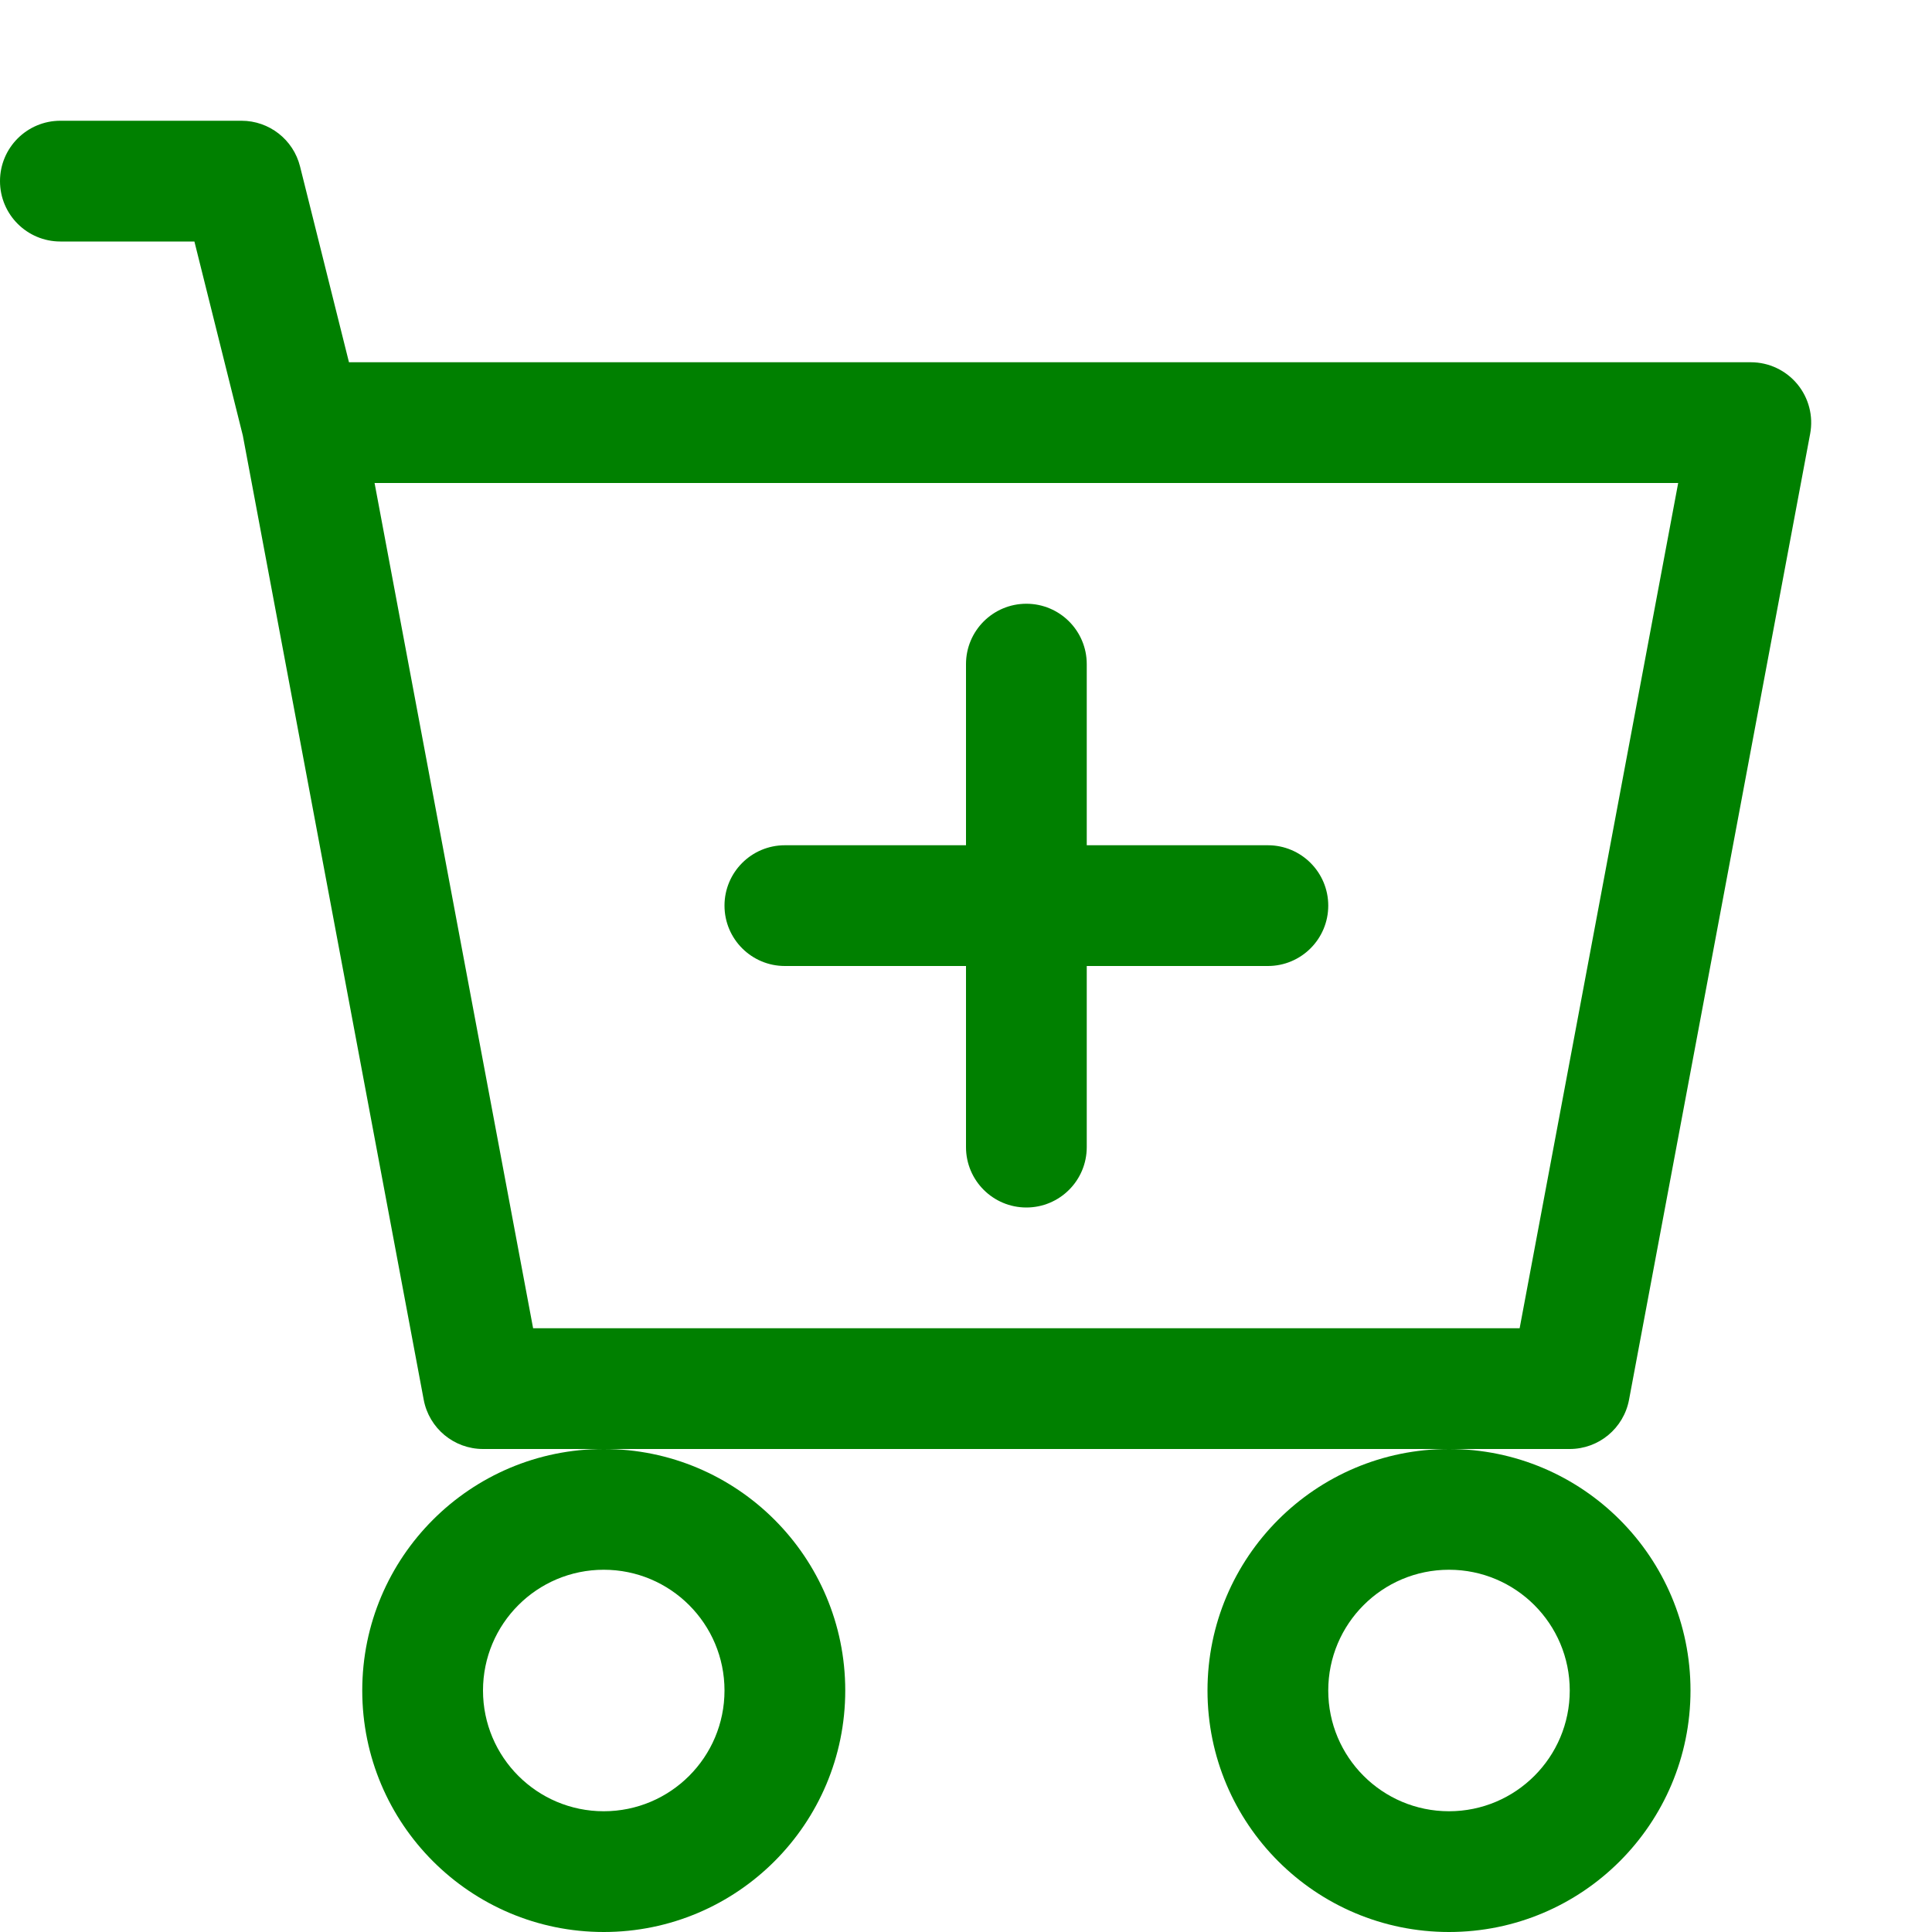
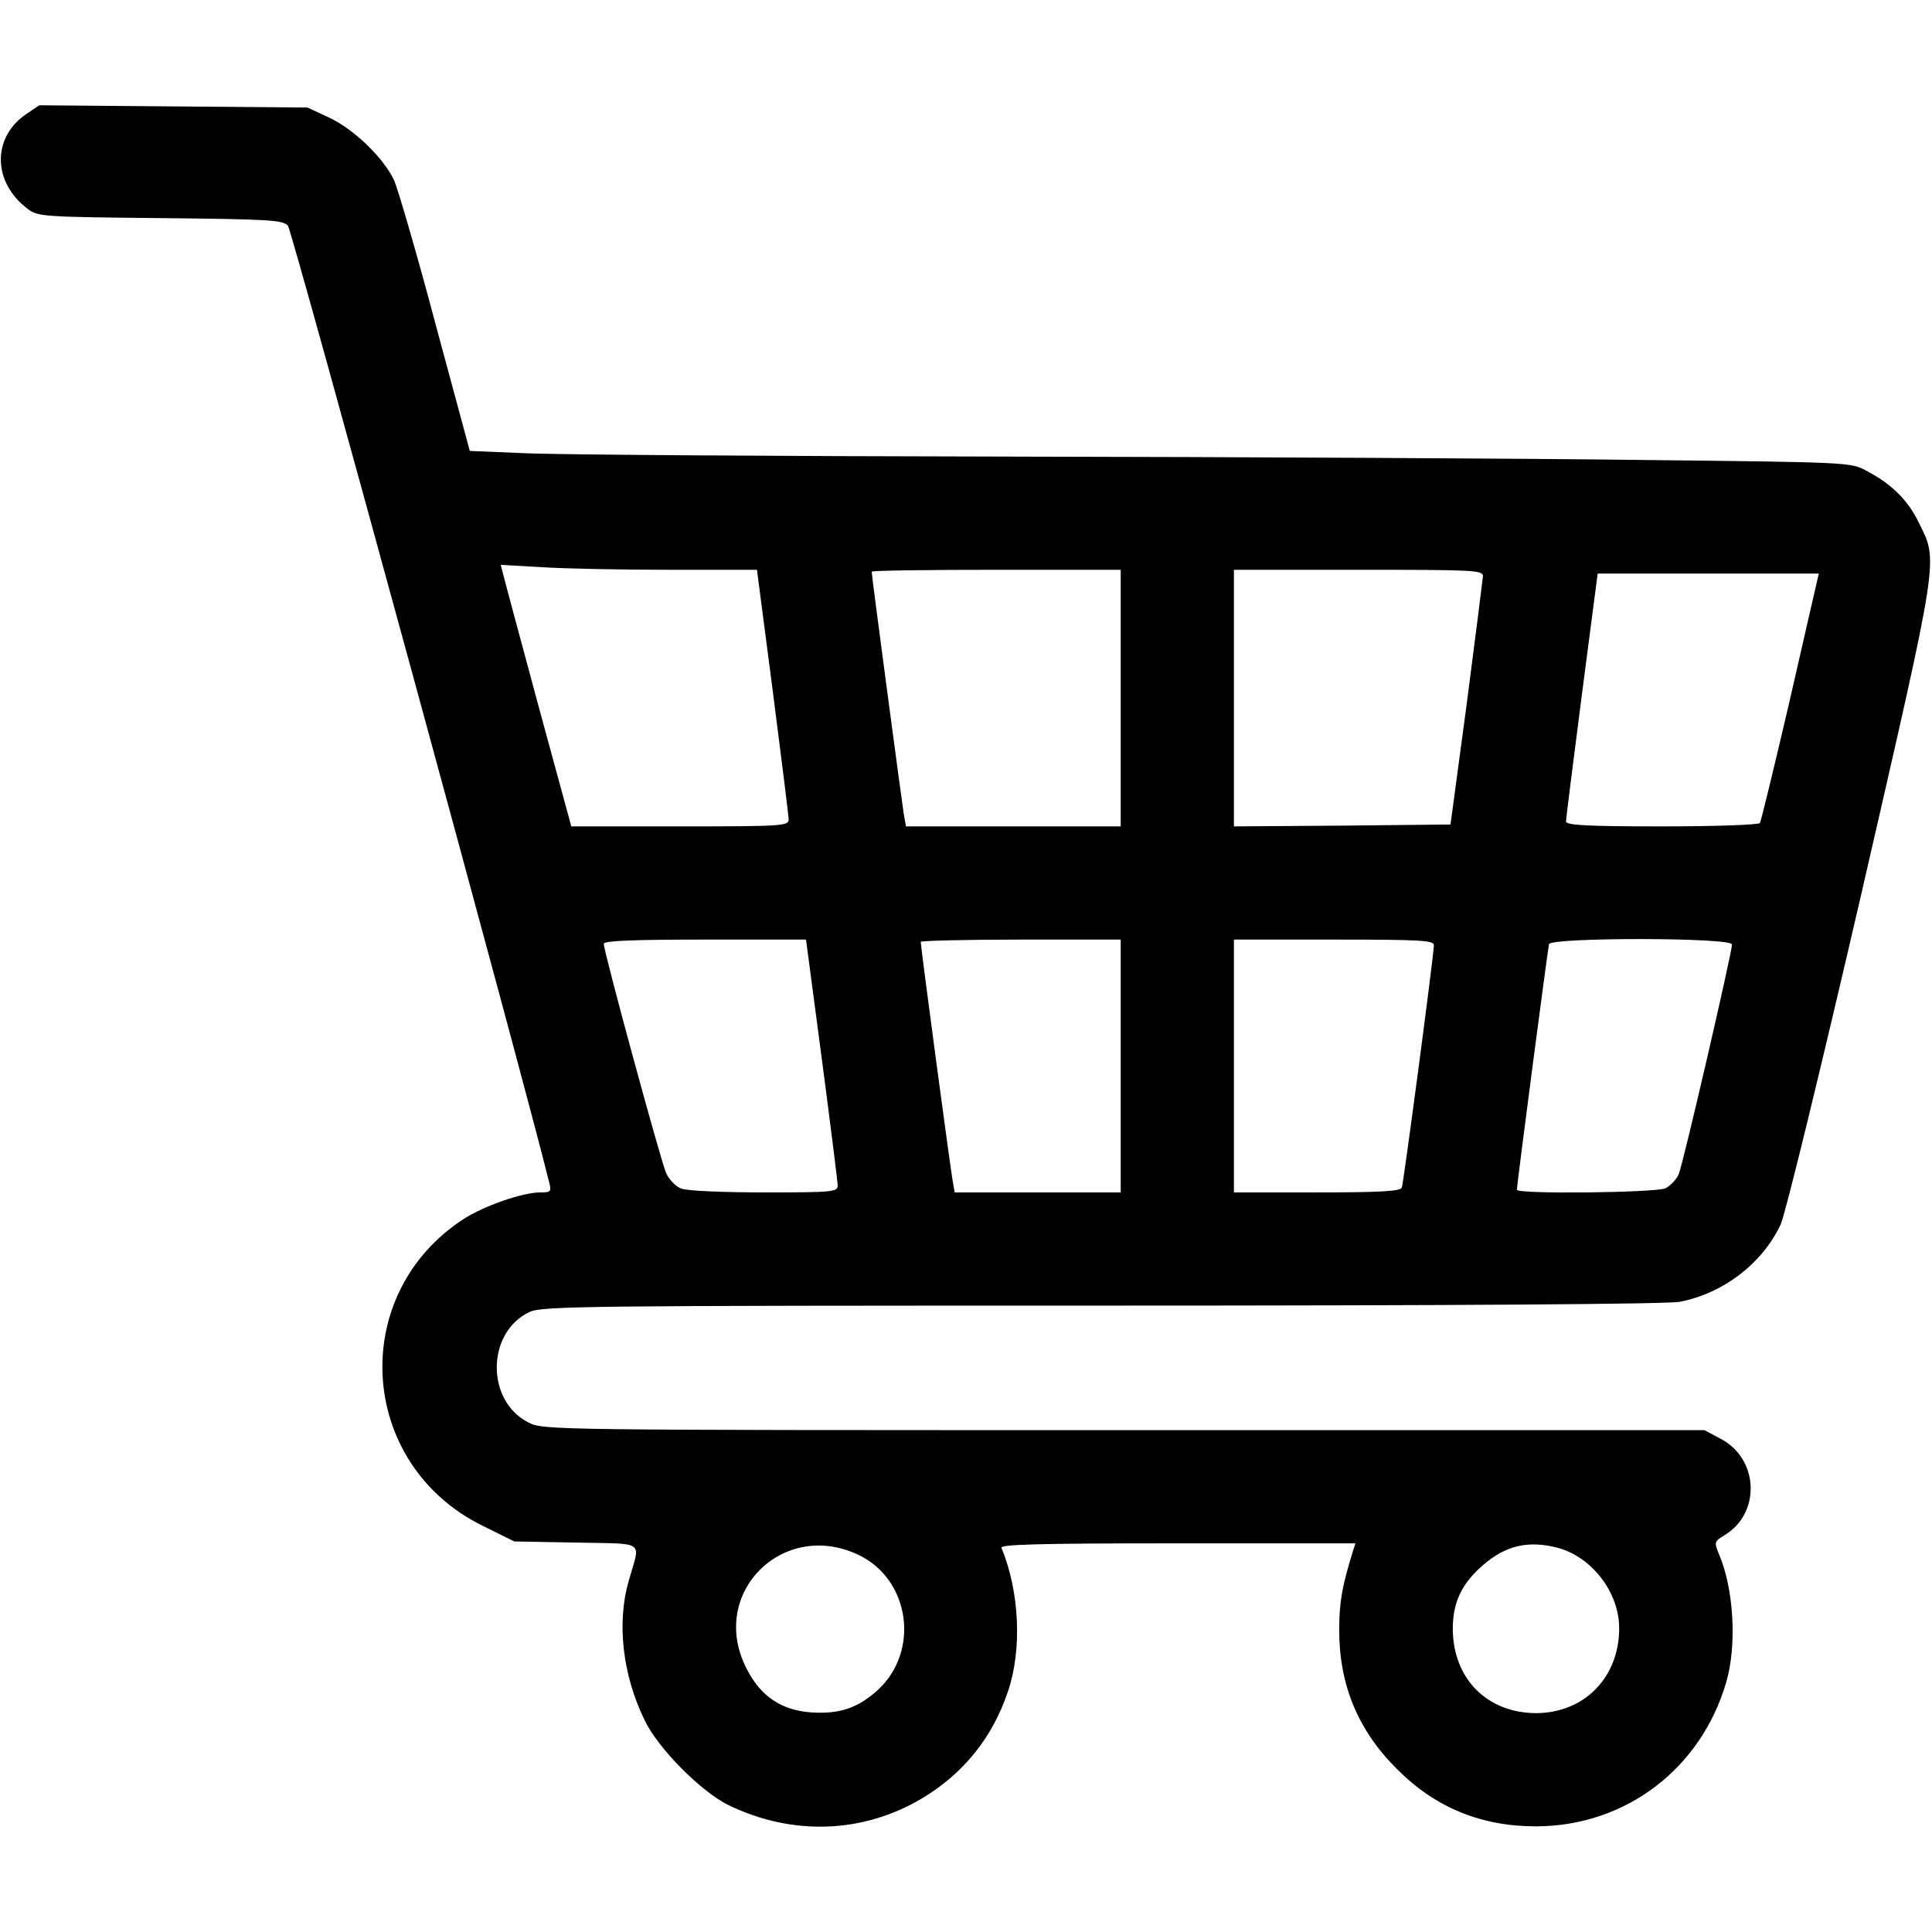
- <svg xmlns="http://www.w3.org/2000/svg" width="32" height="32" fill="green" class="bi bi-cart-plus" viewBox="0 0 16 16">
-   <path d="M9 5.5a.5.5 0 0 0-1 0V7H6.5a.5.5 0 0 0 0 1H8v1.5a.5.5 0 0 0 1 0V8h1.5a.5.5 0 0 0 0-1H9V5.5z" />
-   <path d="M.5 1a.5.5 0 0 0 0 1h1.11l.401 1.607 1.498 7.985A.5.5 0 0 0 4 12h1a2 2 0 1 0 0 4 2 2 0 0 0 0-4h7a2 2 0 1 0 0 4 2 2 0 0 0 0-4h1a.5.5 0 0 0 .491-.408l1.5-8A.5.5 0 0 0 14.5 3H2.89l-.405-1.621A.5.5 0 0 0 2 1H.5zm3.915 10L3.102 4h10.796l-1.313 7h-8.17zM6 14a1 1 0 1 1-2 0 1 1 0 0 1 2 0zm7 0a1 1 0 1 1-2 0 1 1 0 0 1 2 0z" />
+ <svg xmlns="http://www.w3.org/2000/svg" version="1.0" width="512pt" height="512pt" viewBox="0 0 512 512" preserveAspectRatio="xMidYMid meet">
+   <g transform="translate(0,512) scale(0.1,-0.1)" fill="#000000" stroke="none">
+     <path d="M70 4818 c-92 -62 -90 -182 4 -252 26 -20 42 -21 351 -24 289 -3 324 -5 338 -20 11 -12 629 -2276 692 -2534 7 -26 5 -28 -23 -28 -47 0 -147 -35 -201 -69 -310 -199 -284 -650 47 -814 l85 -42 165 -3 c187 -4 169 8 138 -102 -32 -111 -16 -249 42 -368 36 -76 150 -190 223 -226 170 -82 357 -75 514 19 109 66 185 160 226 282 38 111 31 265 -17 381 -5 9 93 12 466 12 l472 0 -7 -22 c-28 -91 -36 -133 -36 -208 0 -145 50 -266 153 -368 101 -102 223 -152 368 -152 237 0 438 152 505 383 28 97 20 245 -19 337 -14 34 -13 35 15 52 96 59 90 202 -11 255 l-43 23 -1539 0 c-1511 0 -1539 0 -1577 20 -114 57 -112 239 2 293 32 16 158 17 1515 17 959 0 1498 4 1533 10 115 22 219 101 268 205 12 26 108 419 213 873 209 910 205 882 153 987 -28 59 -73 103 -138 137 -42 23 -46 23 -592 29 -302 4 -1061 8 -1685 9 -624 1 -1200 5 -1280 9 l-145 6 -91 337 c-49 185 -99 355 -109 379 -28 60 -105 135 -172 167 l-58 27 -355 3 -356 3 -34 -23z m1704 -1208 l232 0 42 -322 c23 -178 42 -331 42 -340 0 -17 -20 -18 -288 -18 l-288 0 -88 323 c-48 178 -90 334 -93 347 l-6 23 108 -6 c59 -4 212 -7 339 -7z m1196 -340 l0 -340 -285 0 -284 0 -6 33 c-5 32 -85 631 -85 642 0 3 149 5 330 5 l330 0 0 -340z m960 323 c-1 -10 -20 -162 -43 -338 l-43 -320 -287 -3 -287 -2 0 340 0 340 330 0 c308 0 330 -1 330 -17z m885 -15 c-3 -13 -37 -160 -75 -327 -39 -167 -73 -307 -76 -312 -3 -5 -120 -9 -260 -9 -196 0 -254 3 -254 13 0 6 19 157 42 335 l42 322 293 0 293 0 -5 -22z m-2637 -1265 c23 -175 42 -326 42 -335 0 -17 -16 -18 -194 -18 -107 0 -206 4 -220 10 -15 5 -33 24 -41 42 -14 32 -165 586 -165 607 0 8 81 11 268 11 l268 0 42 -317z m792 -18 l0 -335 -220 0 -220 0 -4 23 c-5 21 -86 628 -86 641 0 3 119 6 265 6 l265 0 0 -335z m830 320 c0 -23 -80 -628 -85 -642 -3 -10 -57 -13 -225 -13 l-220 0 0 335 0 335 265 0 c231 0 265 -2 265 -15z m790 2 c0 -21 -129 -579 -141 -608 -6 -15 -22 -31 -35 -38 -28 -12 -394 -16 -394 -4 0 16 82 639 85 651 6 18 485 18 485 -1z m-2310 -1620 c132 -67 157 -253 47 -355 -54 -49 -102 -65 -178 -60 -79 6 -134 43 -171 117 -102 200 100 399 302 298z m1845 22 c92 -23 166 -118 166 -214 0 -130 -92 -224 -219 -225 -131 0 -221 91 -222 223 0 71 24 121 81 170 59 51 118 65 194 46z" />
+   </g>
</svg>
